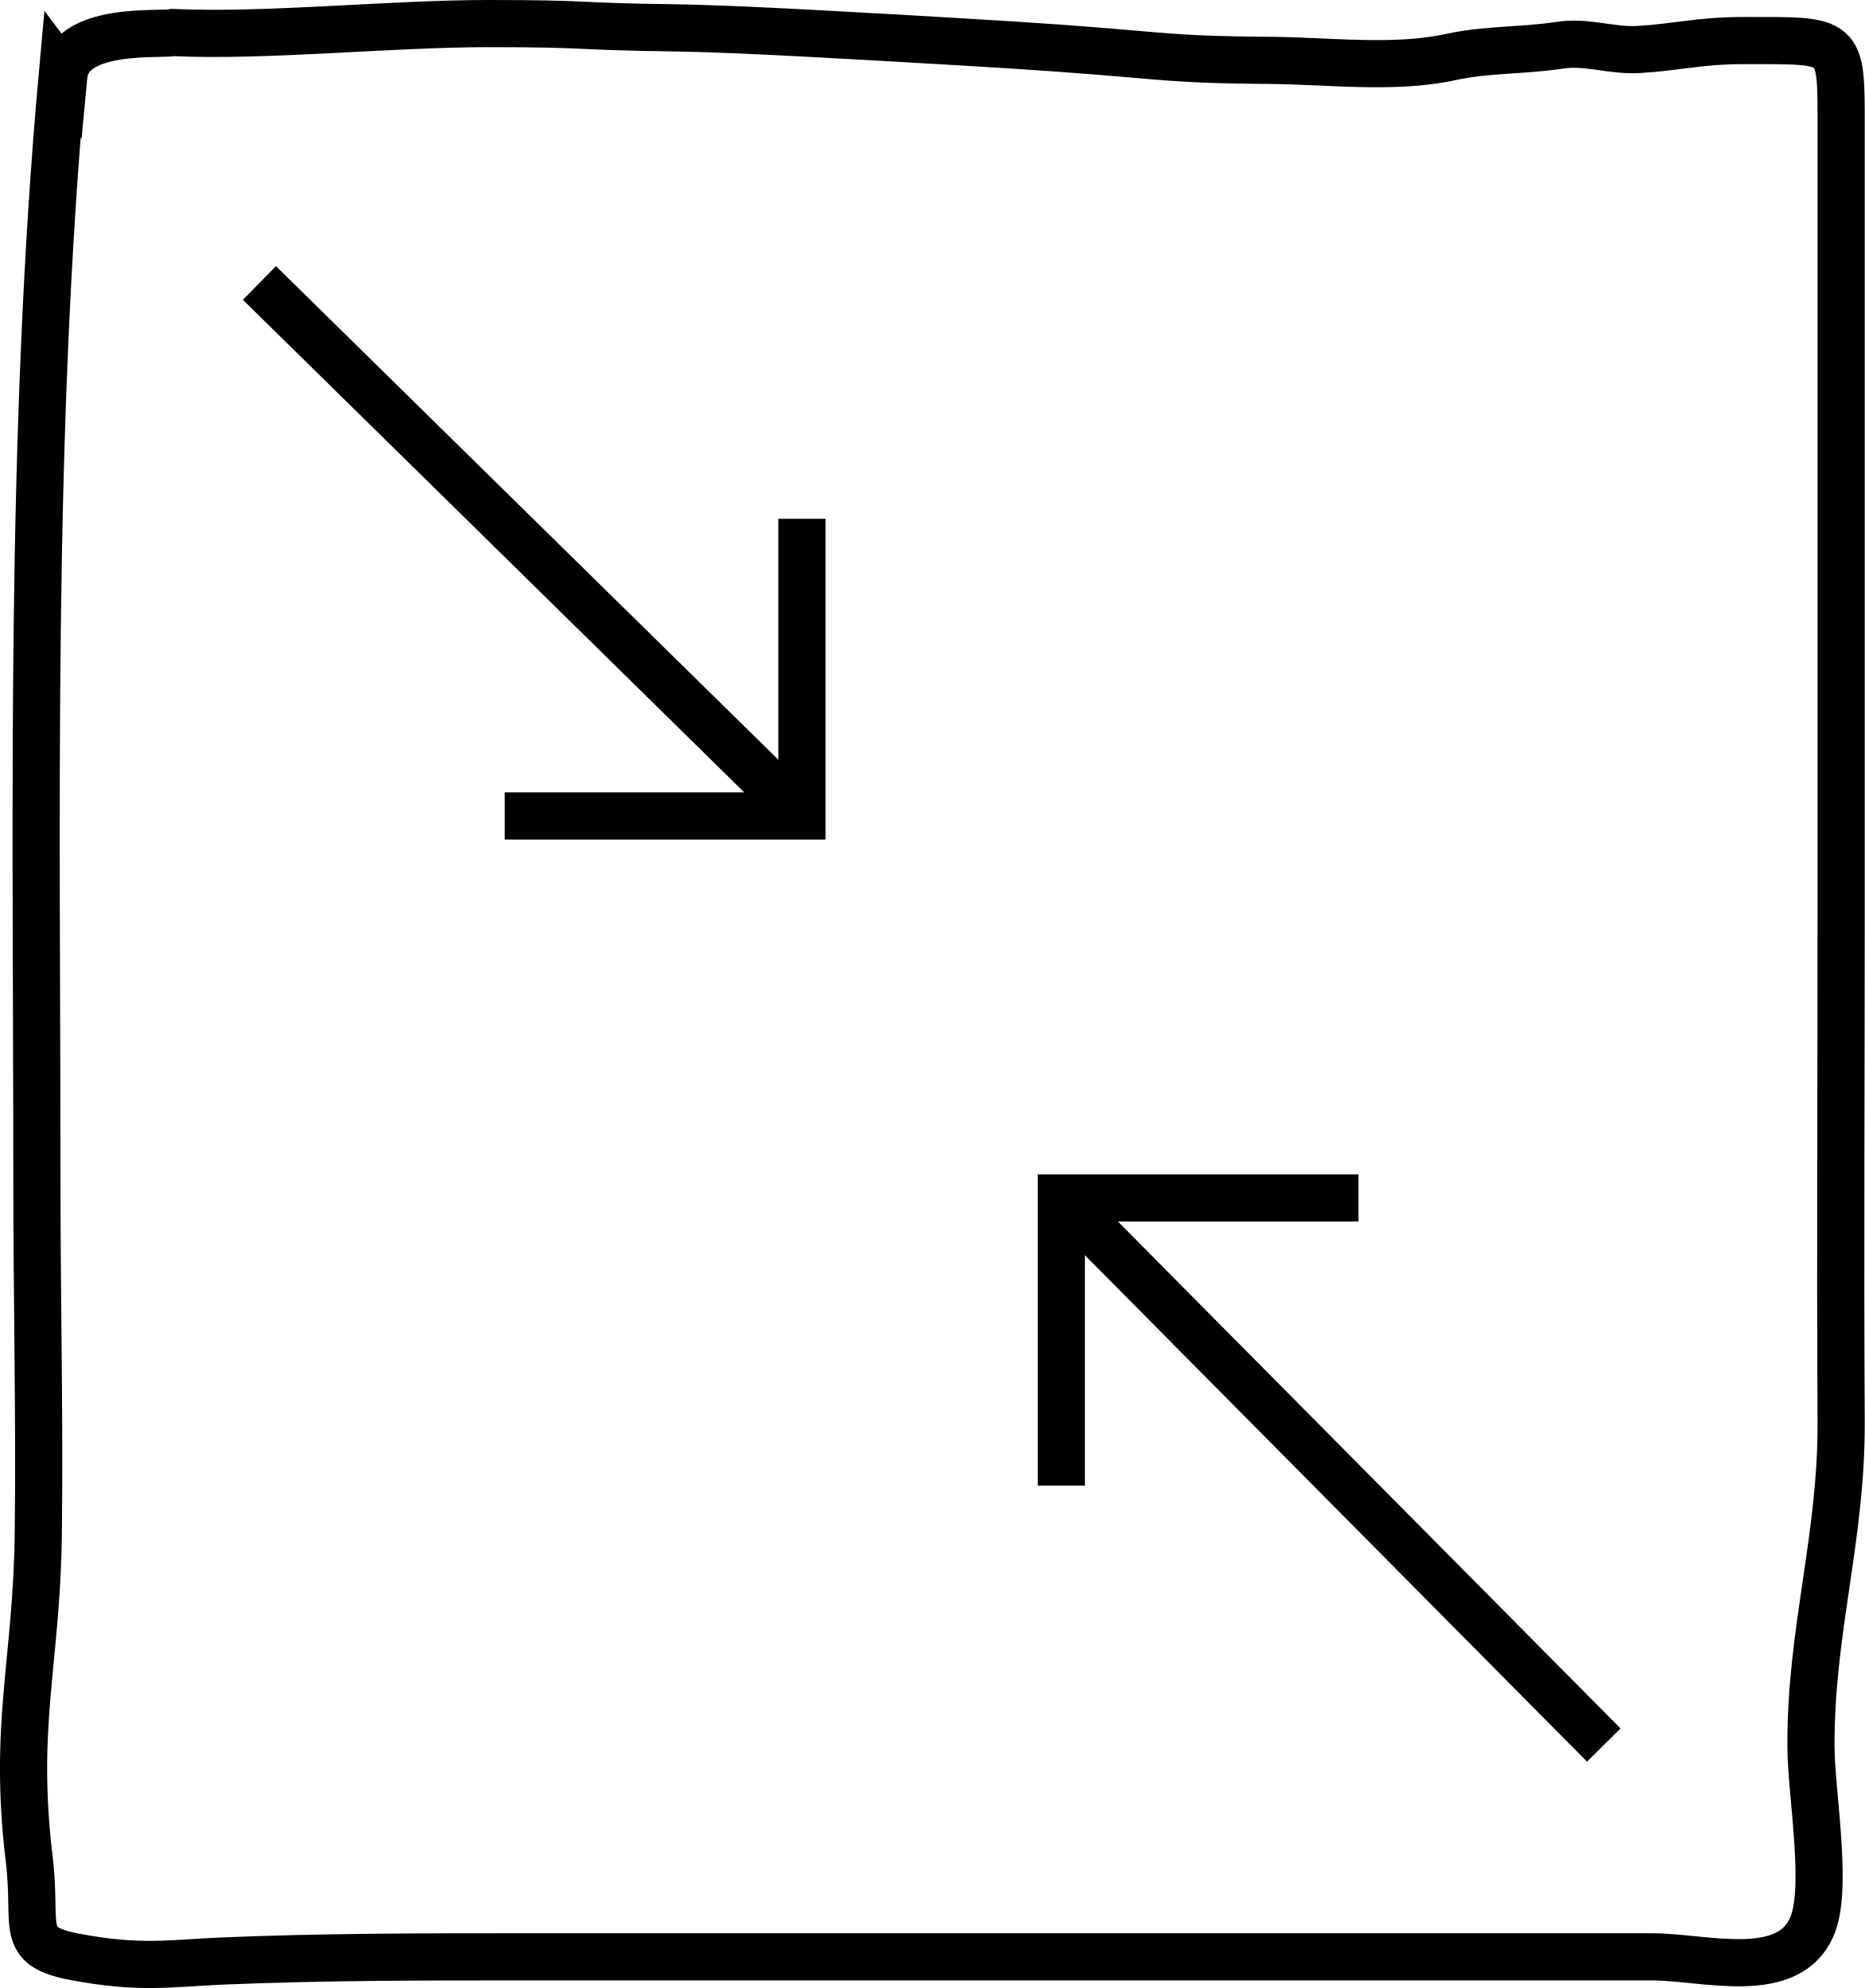
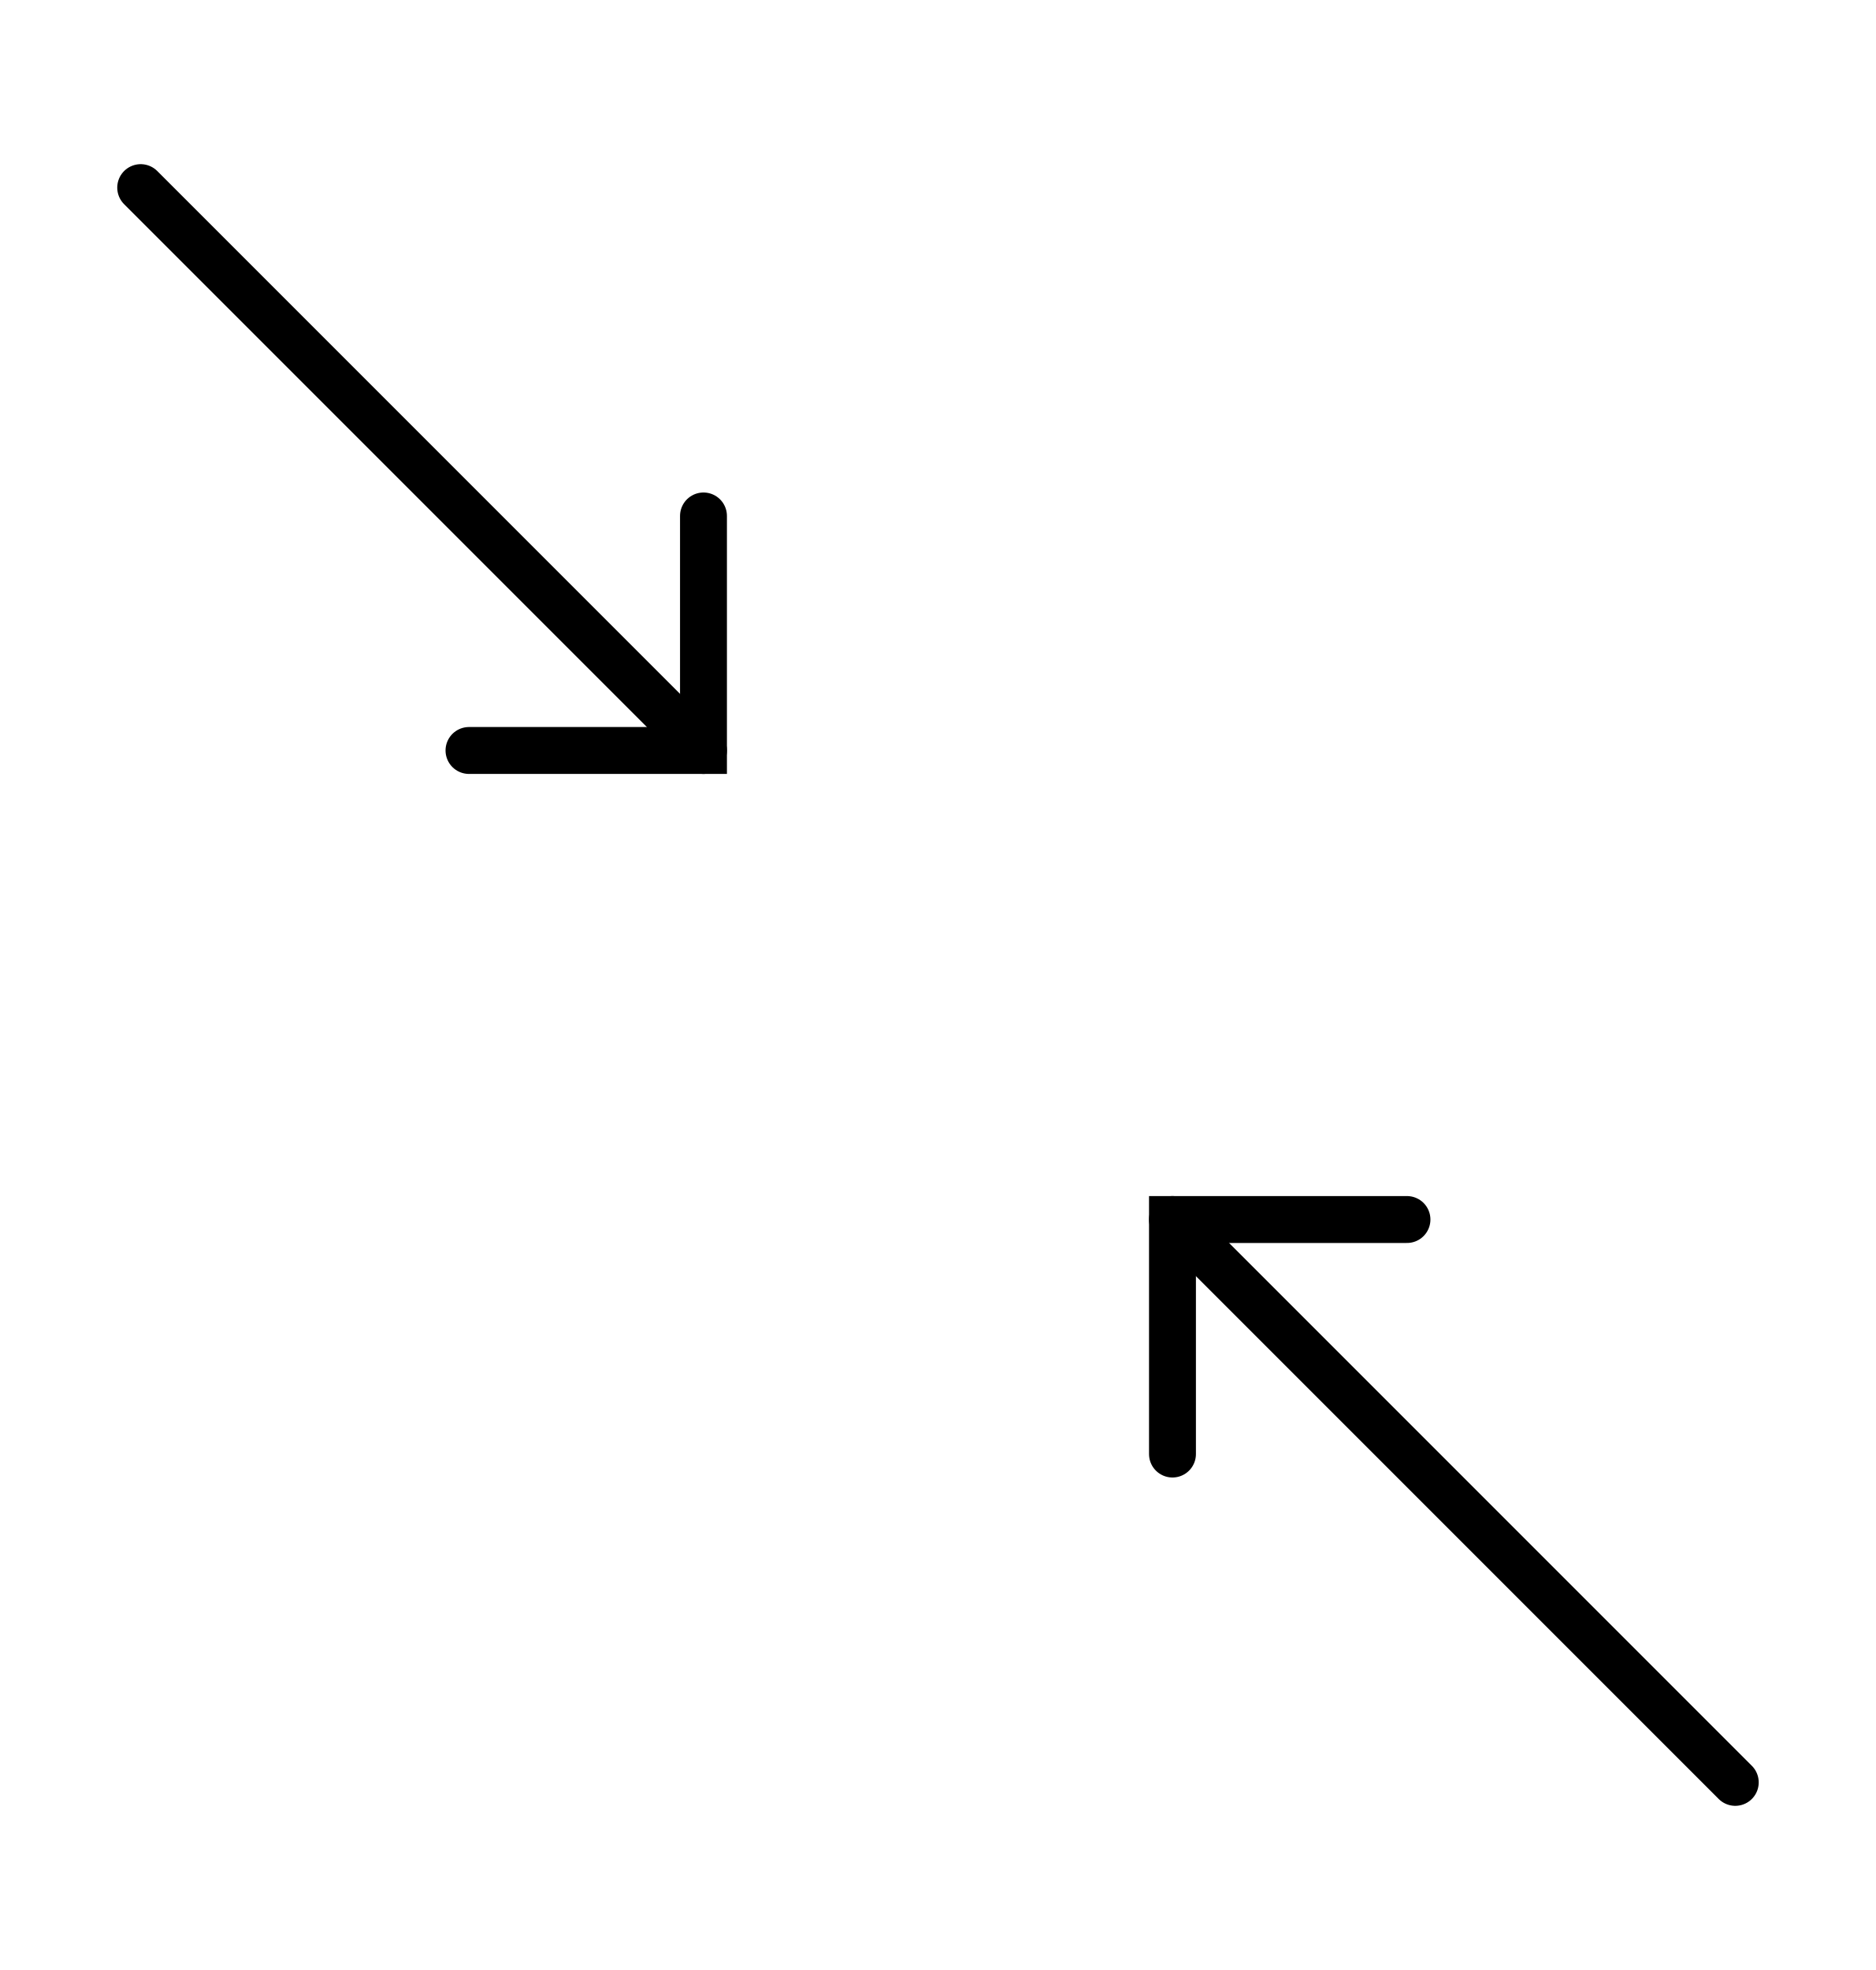
- <svg xmlns="http://www.w3.org/2000/svg" preserveAspectRatio="xMidYMid meet" width="100%" height="100%" viewBox="0 0 39.532 42.151" fill="none">
+ <svg xmlns="http://www.w3.org/2000/svg" preserveAspectRatio="xMidYMid meet" width="100%" height="100%" viewBox="0 0 40 42" fill="none">
  <g id="exit fullscreen">
-     <path d="M5.5 6 L17 17.3" stroke="black" stroke-miterlimit="10" />
-     <path d="M17 11 L17 17.3 L10.7 17.3" stroke="black" stroke-miterlimit="10" />
-     <path d="M34 37 L22.5 25.4" stroke="black" stroke-miterlimit="10" />
-     <path d="M22.5 31.5 L22.5 25.4 L28.8 25.4" stroke="black" stroke-miterlimit="10" />
-     <path d="M1.322 1.57C0.622 9.3 0.782 17.3 0.782 25.06C0.782 27.45 0.842 30.11 0.812 32.5C0.782 35.24 0.272 36.56 0.622 39.44C0.792 40.87 0.382 41.26 1.582 41.49C2.962 41.75 3.592 41.63 4.692 41.58C6.842 41.49 8.932 41.49 11.042 41.49H26.432C29.292 41.49 32.152 41.49 35.022 41.49C36.132 41.49 37.952 42.05 38.432 40.8C38.752 39.97 38.392 37.99 38.392 37.02C38.382 34.58 39.042 32.61 39.032 30.16C39.012 26.55 39.032 22.94 39.032 19.33V2.72C39.032 0.79 39.072 0.86 36.962 0.86C36.032 0.86 35.572 1 34.732 1.05C34.142 1.08 33.642 0.87 33.062 0.96C32.272 1.08 31.532 1.04 30.752 1.21C29.562 1.47 28.152 1.29 26.932 1.28C25.712 1.27 25.172 1.25 24.062 1.15C23.022 1.06 22.142 0.99 20.082 0.87C18.492 0.78 15.732 0.61 14.262 0.59C12.032 0.56 12.592 0.5 10.362 0.5C8.262 0.5 5.662 0.78 3.672 0.69C3.392 0.75 1.452 0.55 1.352 1.61L1.322 1.57Z" stroke="black" stroke-miterlimit="10" />
+     <path d="M3 4 L15 16" stroke="black" stroke-miterlimit="10" stroke-linecap="round" />
+     <path d="M15 11 L15 16 L10 16" stroke="black" stroke-miterlimit="10" stroke-linecap="round" />
+     <path d="M37 38 L25 26" stroke="black" stroke-miterlimit="10" stroke-linecap="round" />
+     <path d="M25 31 L25 26 L30 26" stroke="black" stroke-miterlimit="10" stroke-linecap="round" />
  </g>
</svg>
